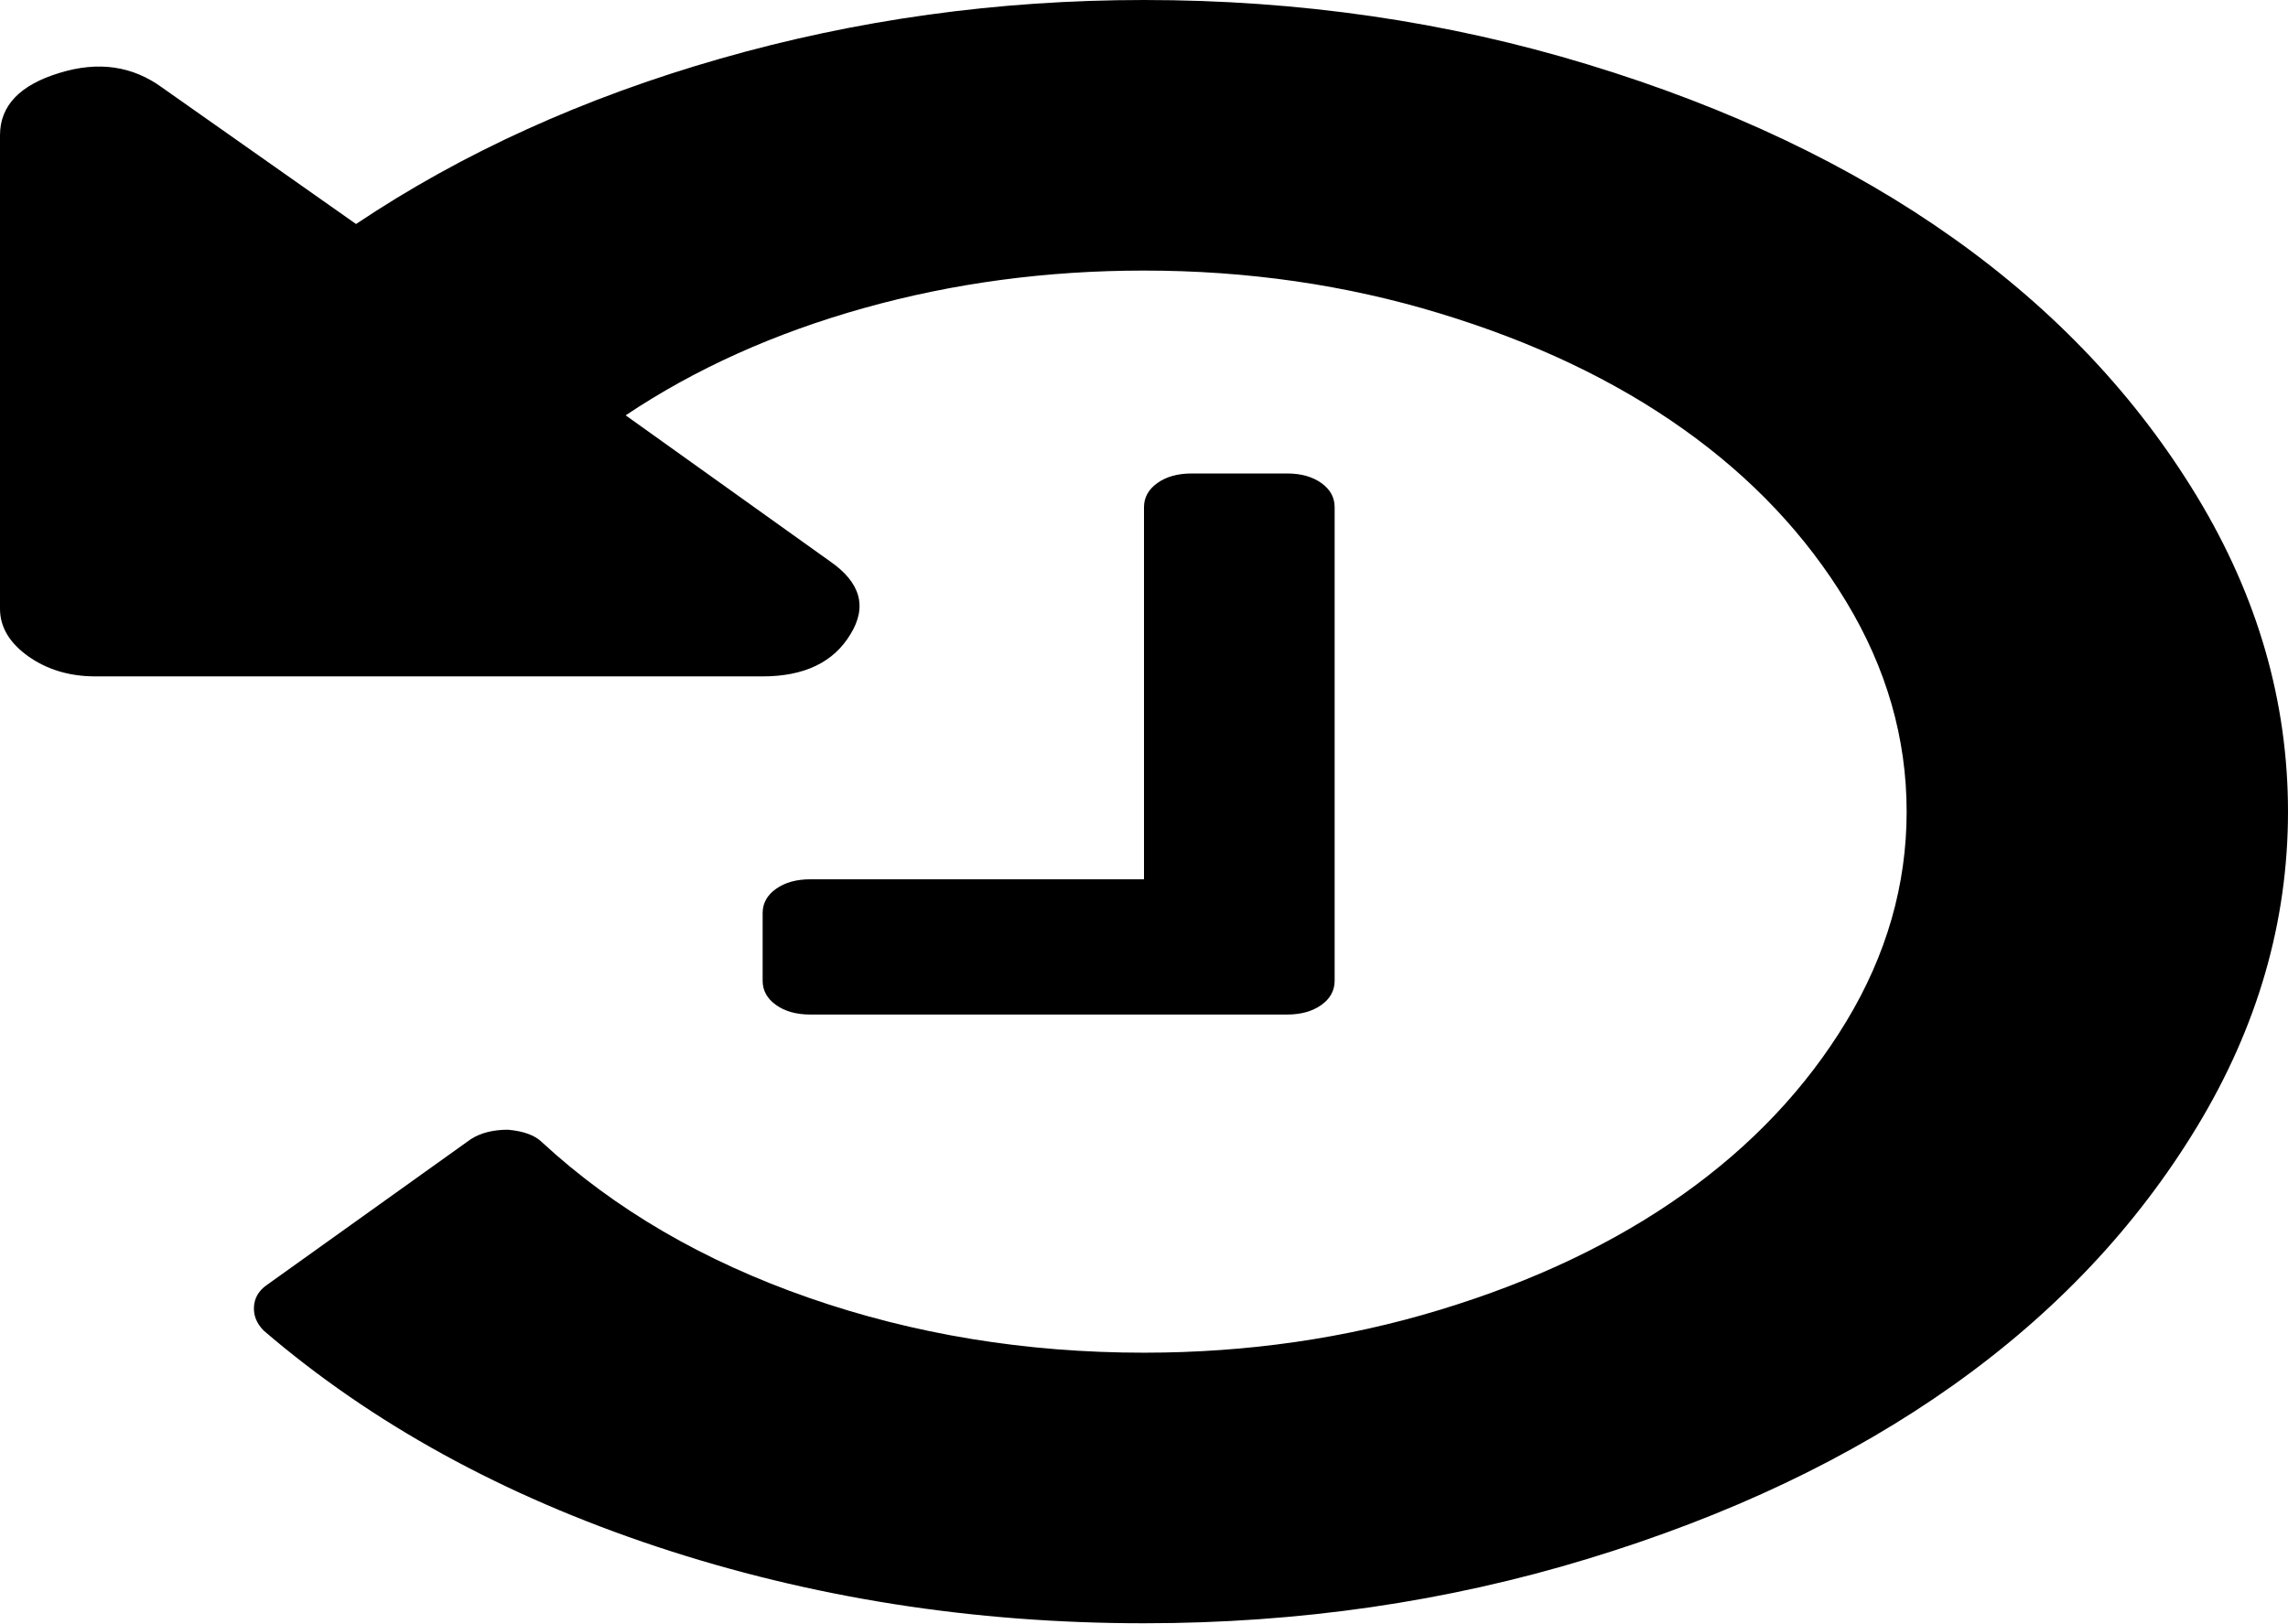
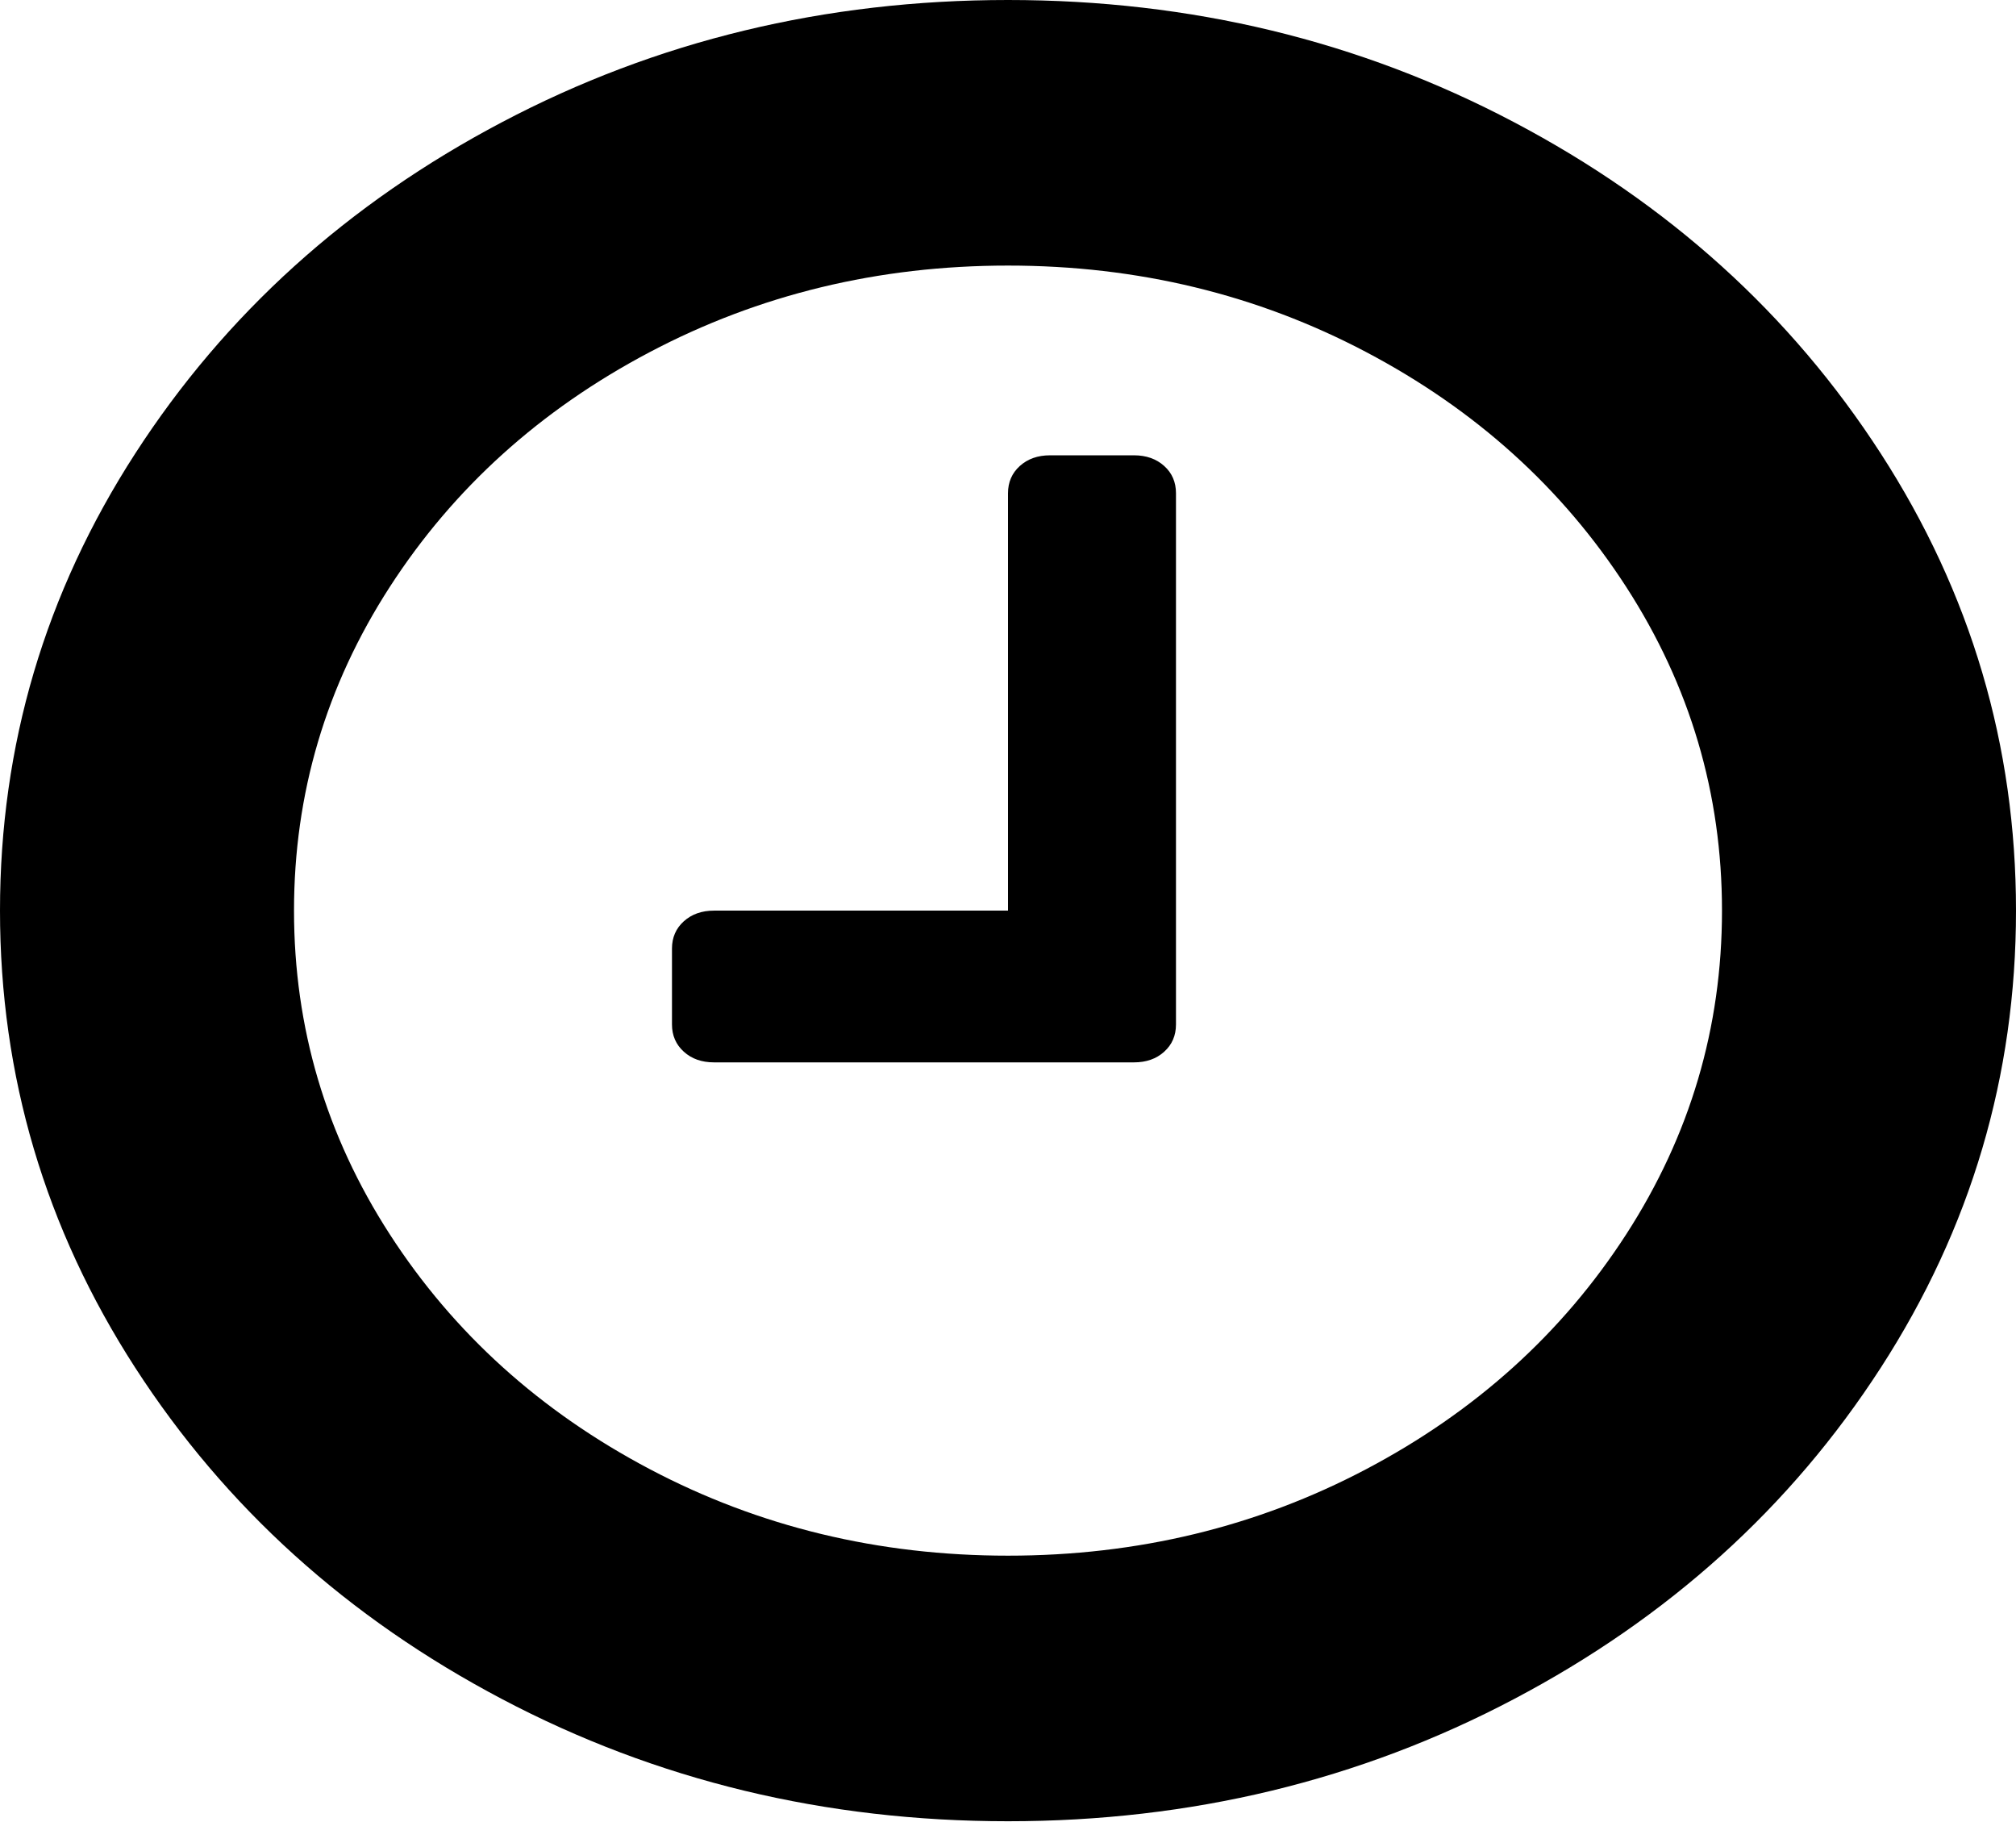
- <svg xmlns="http://www.w3.org/2000/svg" version="1.1" width="31px" height="22px">
-   <g transform="matrix(1 0 0 1 -881 -38 )">
-     <path d="M 29.769 6.732  C 30.59 8.088  31 9.51  31 11  C 31 12.49  30.59 13.912  29.769 15.268  C 28.948 16.624  27.845 17.794  26.459 18.777  C 25.073 19.761  23.425 20.544  21.514 21.126  C 19.604 21.709  17.599 22  15.5 22  C 13.186 22  10.986 21.654  8.9 20.962  C 6.815 20.269  5.039 19.293  3.572 18.033  C 3.478 17.937  3.434 17.83  3.441 17.71  C 3.448 17.591  3.505 17.493  3.613 17.417  L 6.378 15.44  C 6.512 15.354  6.68 15.311  6.882 15.311  C 7.097 15.33  7.252 15.388  7.346 15.483  C 8.329 16.39  9.533 17.092  10.959 17.589  C 12.385 18.085  13.899 18.333  15.5 18.333  C 16.899 18.333  18.235 18.14  19.506 17.753  C 20.778 17.367  21.878 16.844  22.806 16.185  C 23.734 15.526  24.471 14.745  25.016 13.843  C 25.561 12.941  25.833 11.993  25.833 11  C 25.833 10.007  25.561 9.059  25.016 8.157  C 24.471 7.255  23.734 6.474  22.806 5.815  C 21.878 5.156  20.778 4.633  19.506 4.247  C 18.235 3.86  16.899 3.667  15.5 3.667  C 14.181 3.667  12.917 3.836  11.706 4.175  C 10.495 4.514  9.418 4.999  8.477 5.629  L 11.242 7.605  C 11.659 7.892  11.753 8.221  11.524 8.594  C 11.295 8.976  10.898 9.167  10.333 9.167  L 1.292 9.167  C 0.942 9.167  0.639 9.076  0.383 8.895  C 0.128 8.713  0 8.498  0 8.25  L 0 1.833  C 0 1.432  0.269 1.151  0.807 0.988  C 1.332 0.826  1.796 0.893  2.2 1.189  L 4.824 3.036  C 6.263 2.072  7.908 1.325  9.758 0.795  C 11.608 0.265  13.522 0  15.5 0  C 17.599 0  19.604 0.291  21.514 0.874  C 23.425 1.456  25.073 2.239  26.459 3.223  C 27.845 4.206  28.948 5.376  29.769 6.732  Z M 17.902 6.546  C 18.023 6.632  18.083 6.741  18.083 6.875  L 18.083 13.292  C 18.083 13.425  18.023 13.535  17.902 13.621  C 17.781 13.707  17.626 13.75  17.438 13.75  L 10.979 13.75  C 10.791 13.75  10.636 13.707  10.515 13.621  C 10.394 13.535  10.333 13.425  10.333 13.292  L 10.333 12.375  C 10.333 12.241  10.394 12.132  10.515 12.046  C 10.636 11.96  10.791 11.917  10.979 11.917  L 15.5 11.917  L 15.5 6.875  C 15.5 6.741  15.561 6.632  15.682 6.546  C 15.803 6.46  15.957 6.417  16.146 6.417  L 17.438 6.417  C 17.626 6.417  17.781 6.46  17.902 6.546  Z " fill-rule="nonzero" fill="#000000" stroke="none" transform="matrix(1 0 0 1 881 38 )" />
+ <svg xmlns="http://www.w3.org/2000/svg" version="1.1" width="31px" height="28px">
+   <g transform="matrix(1 0 0 1 -560 -35 )">
+     <path d="M 17.902 7.164  C 18.023 7.273  18.083 7.413  18.083 7.583  L 18.083 15.75  C 18.083 15.92  18.023 16.06  17.902 16.169  C 17.781 16.279  17.626 16.333  17.438 16.333  L 10.979 16.333  C 10.791 16.333  10.636 16.279  10.515 16.169  C 10.394 16.06  10.333 15.92  10.333 15.75  L 10.333 14.583  C 10.333 14.413  10.394 14.273  10.515 14.164  C 10.636 14.055  10.791 14  10.979 14  L 15.5 14  L 15.5 7.583  C 15.5 7.413  15.561 7.273  15.682 7.164  C 15.803 7.055  15.957 7  16.146 7  L 17.438 7  C 17.626 7  17.781 7.055  17.902 7.164  Z M 25.006 18.977  C 25.988 17.457  26.479 15.799  26.479 14  C 26.479 12.201  25.988 10.543  25.006 9.023  C 24.024 7.504  22.692 6.301  21.01 5.414  C 19.328 4.527  17.491 4.083  15.5 4.083  C 13.509 4.083  11.672 4.527  9.99 5.414  C 8.308 6.301  6.976 7.504  5.994 9.023  C 5.012 10.543  4.521 12.201  4.521 14  C 4.521 15.799  5.012 17.457  5.994 18.977  C 6.976 20.496  8.308 21.699  9.99 22.586  C 11.672 23.473  13.509 23.917  15.5 23.917  C 17.491 23.917  19.328 23.473  21.01 22.586  C 22.692 21.699  24.024 20.496  25.006 18.977  Z M 28.921 6.973  C 30.307 9.118  31 11.46  31 14  C 31 16.54  30.307 18.882  28.921 21.027  C 27.535 23.172  25.655 24.871  23.28 26.122  C 20.905 27.374  18.312 28  15.5 28  C 12.688 28  10.095 27.374  7.72 26.122  C 5.345 24.871  3.465 23.172  2.079 21.027  C 0.693 18.882  0 16.54  0 14  C 0 11.46  0.693 9.118  2.079 6.973  C 3.465 4.828  5.345 3.129  7.72 1.878  C 10.095 0.626  12.688 0  15.5 0  C 18.312 0  20.905 0.626  23.28 1.878  C 25.655 3.129  27.535 4.828  28.921 6.973  Z " fill-rule="nonzero" fill="#000000" stroke="none" transform="matrix(1 0 0 1 560 35 )" />
  </g>
</svg>
